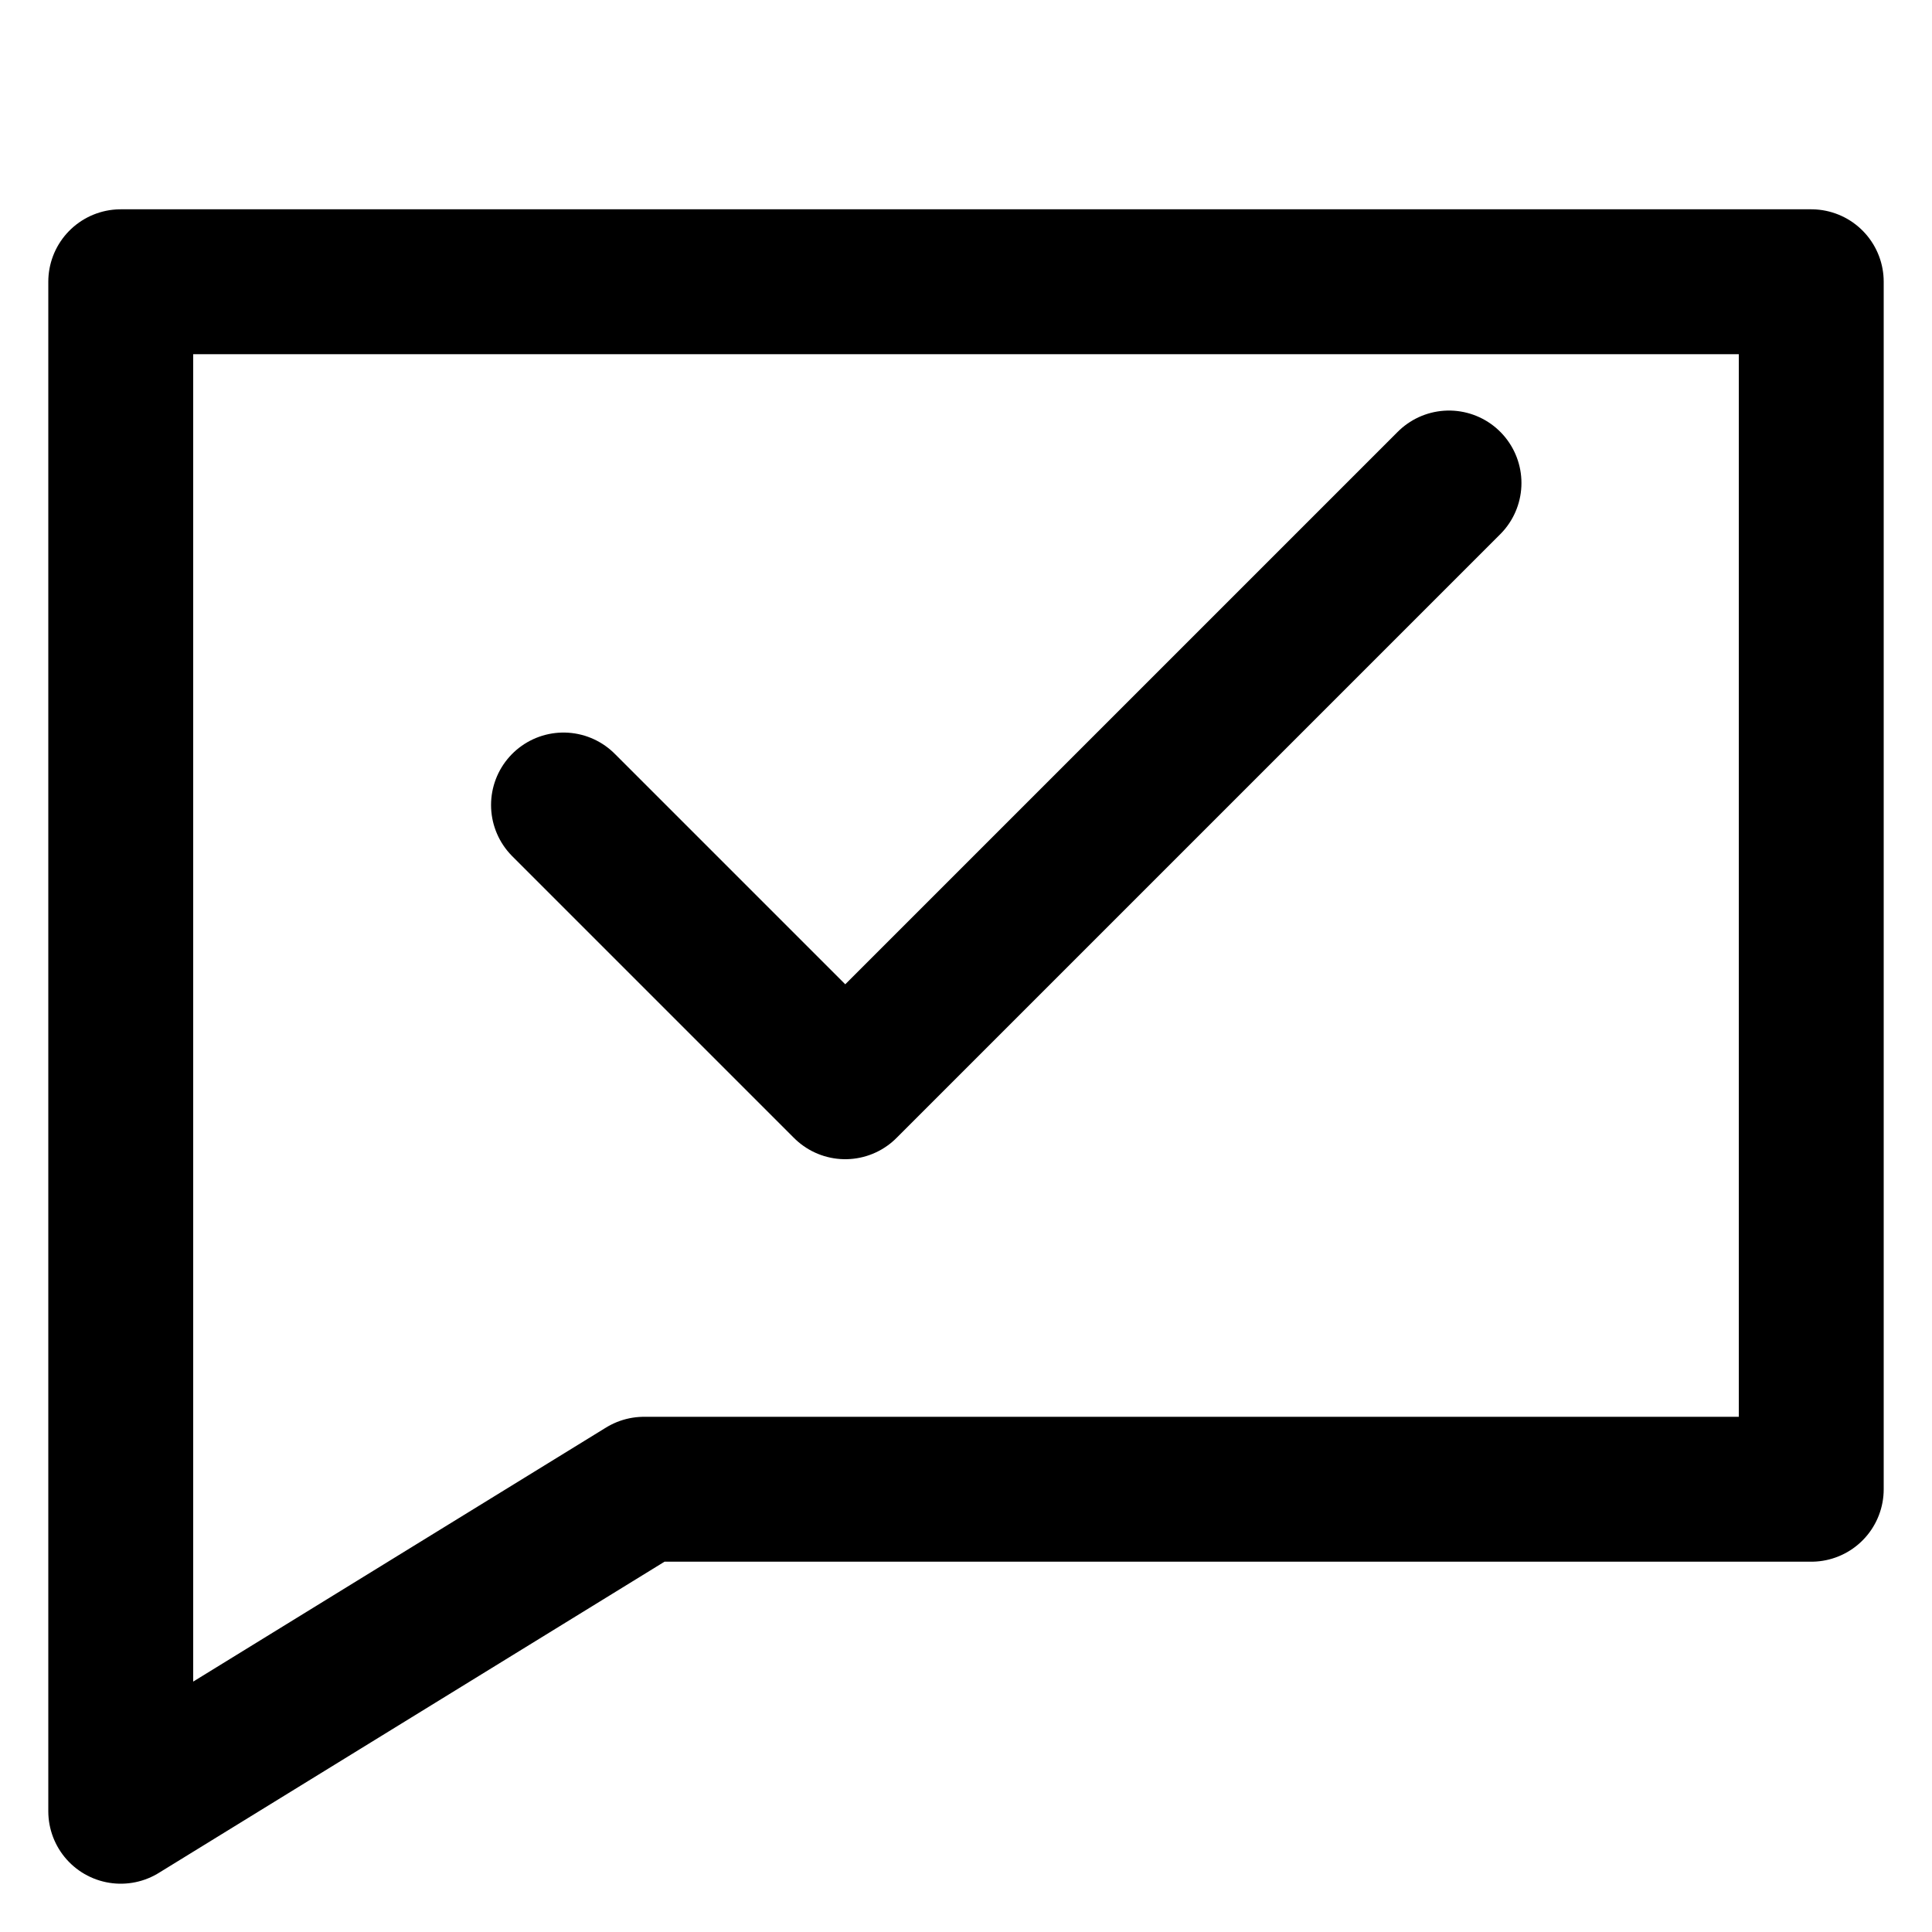
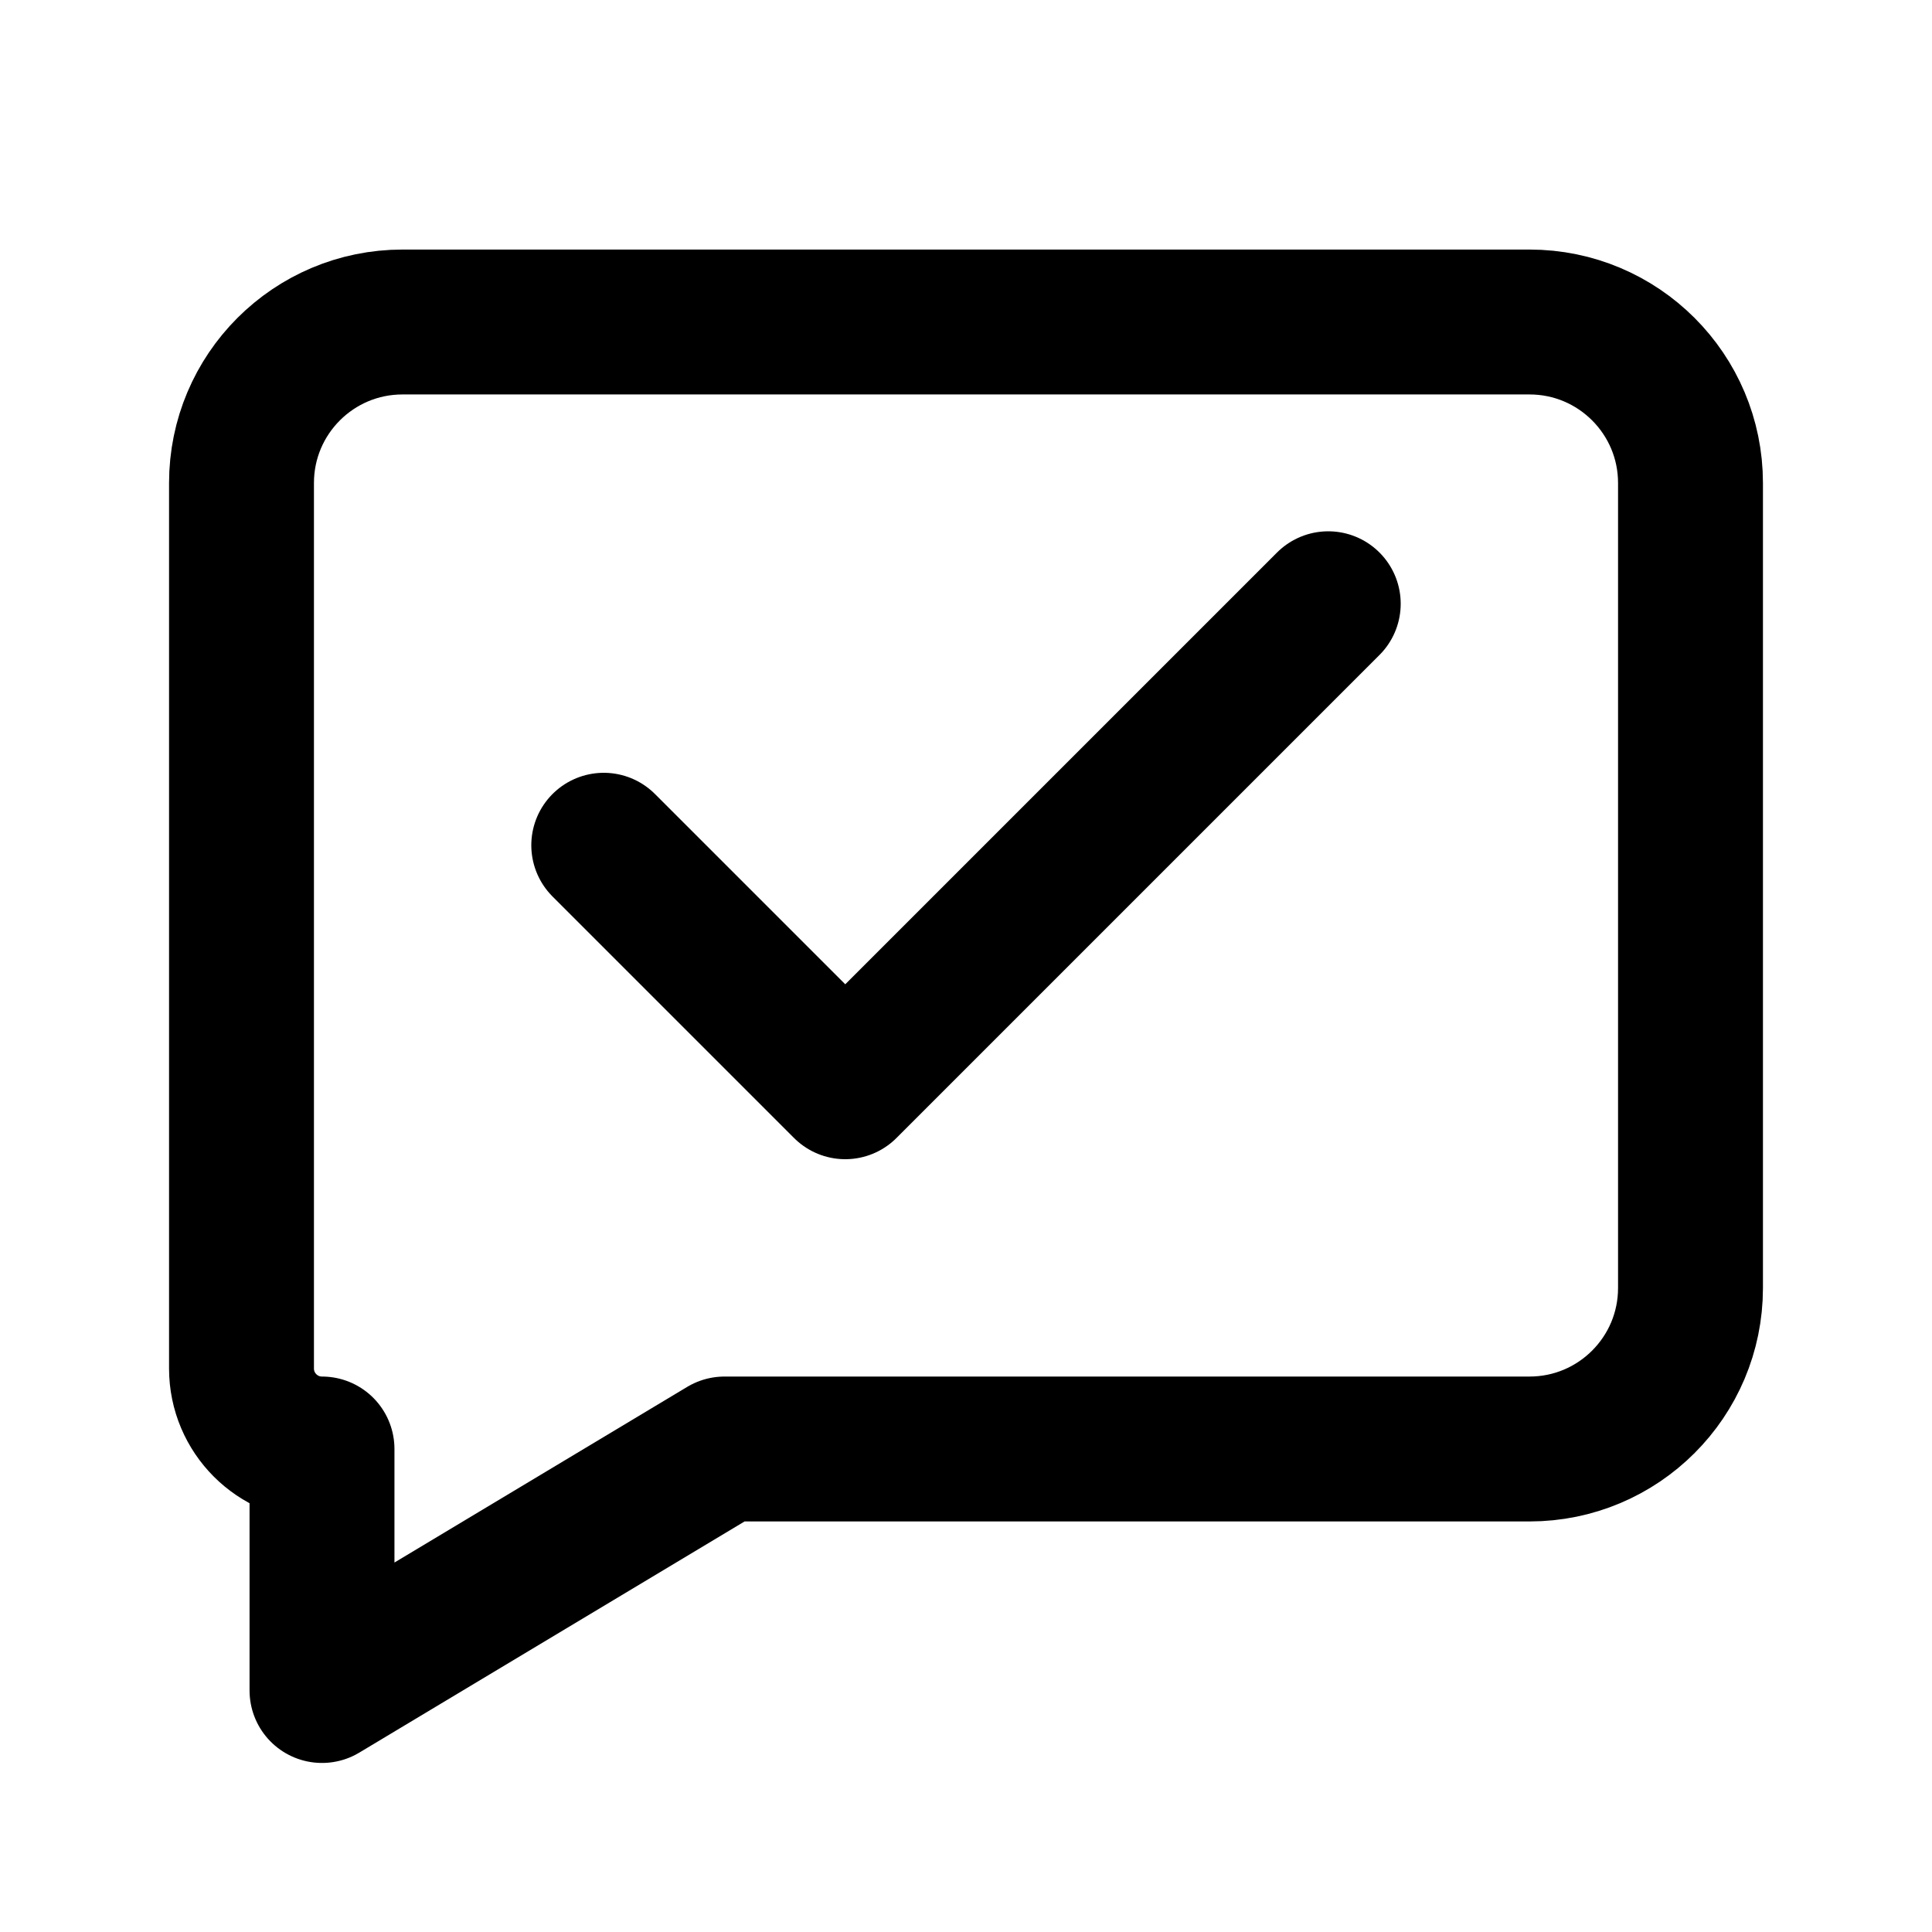
<svg xmlns="http://www.w3.org/2000/svg" width="24" height="24" viewBox="0 0 24 24" fill="none" stroke="currentColor" stroke-width="1.8" stroke-linecap="round" stroke-linejoin="round">
-   <path d="M1.5 3.5h21v15H8l-6.5 4v-19Z" />
-   <path d="m7 10 3.5 3.5L18 6" />
+   <path d="M5 4h14a2 2 0 0 1 2 2v10a2 2 0 0 1-2 2H9l-5 3v-3a1 1 0 0 1-1-1V6a2 2 0 0 1 2-2Z" />
+   <path d="m7.5 10.5 3 3 6-6" />
</svg>
